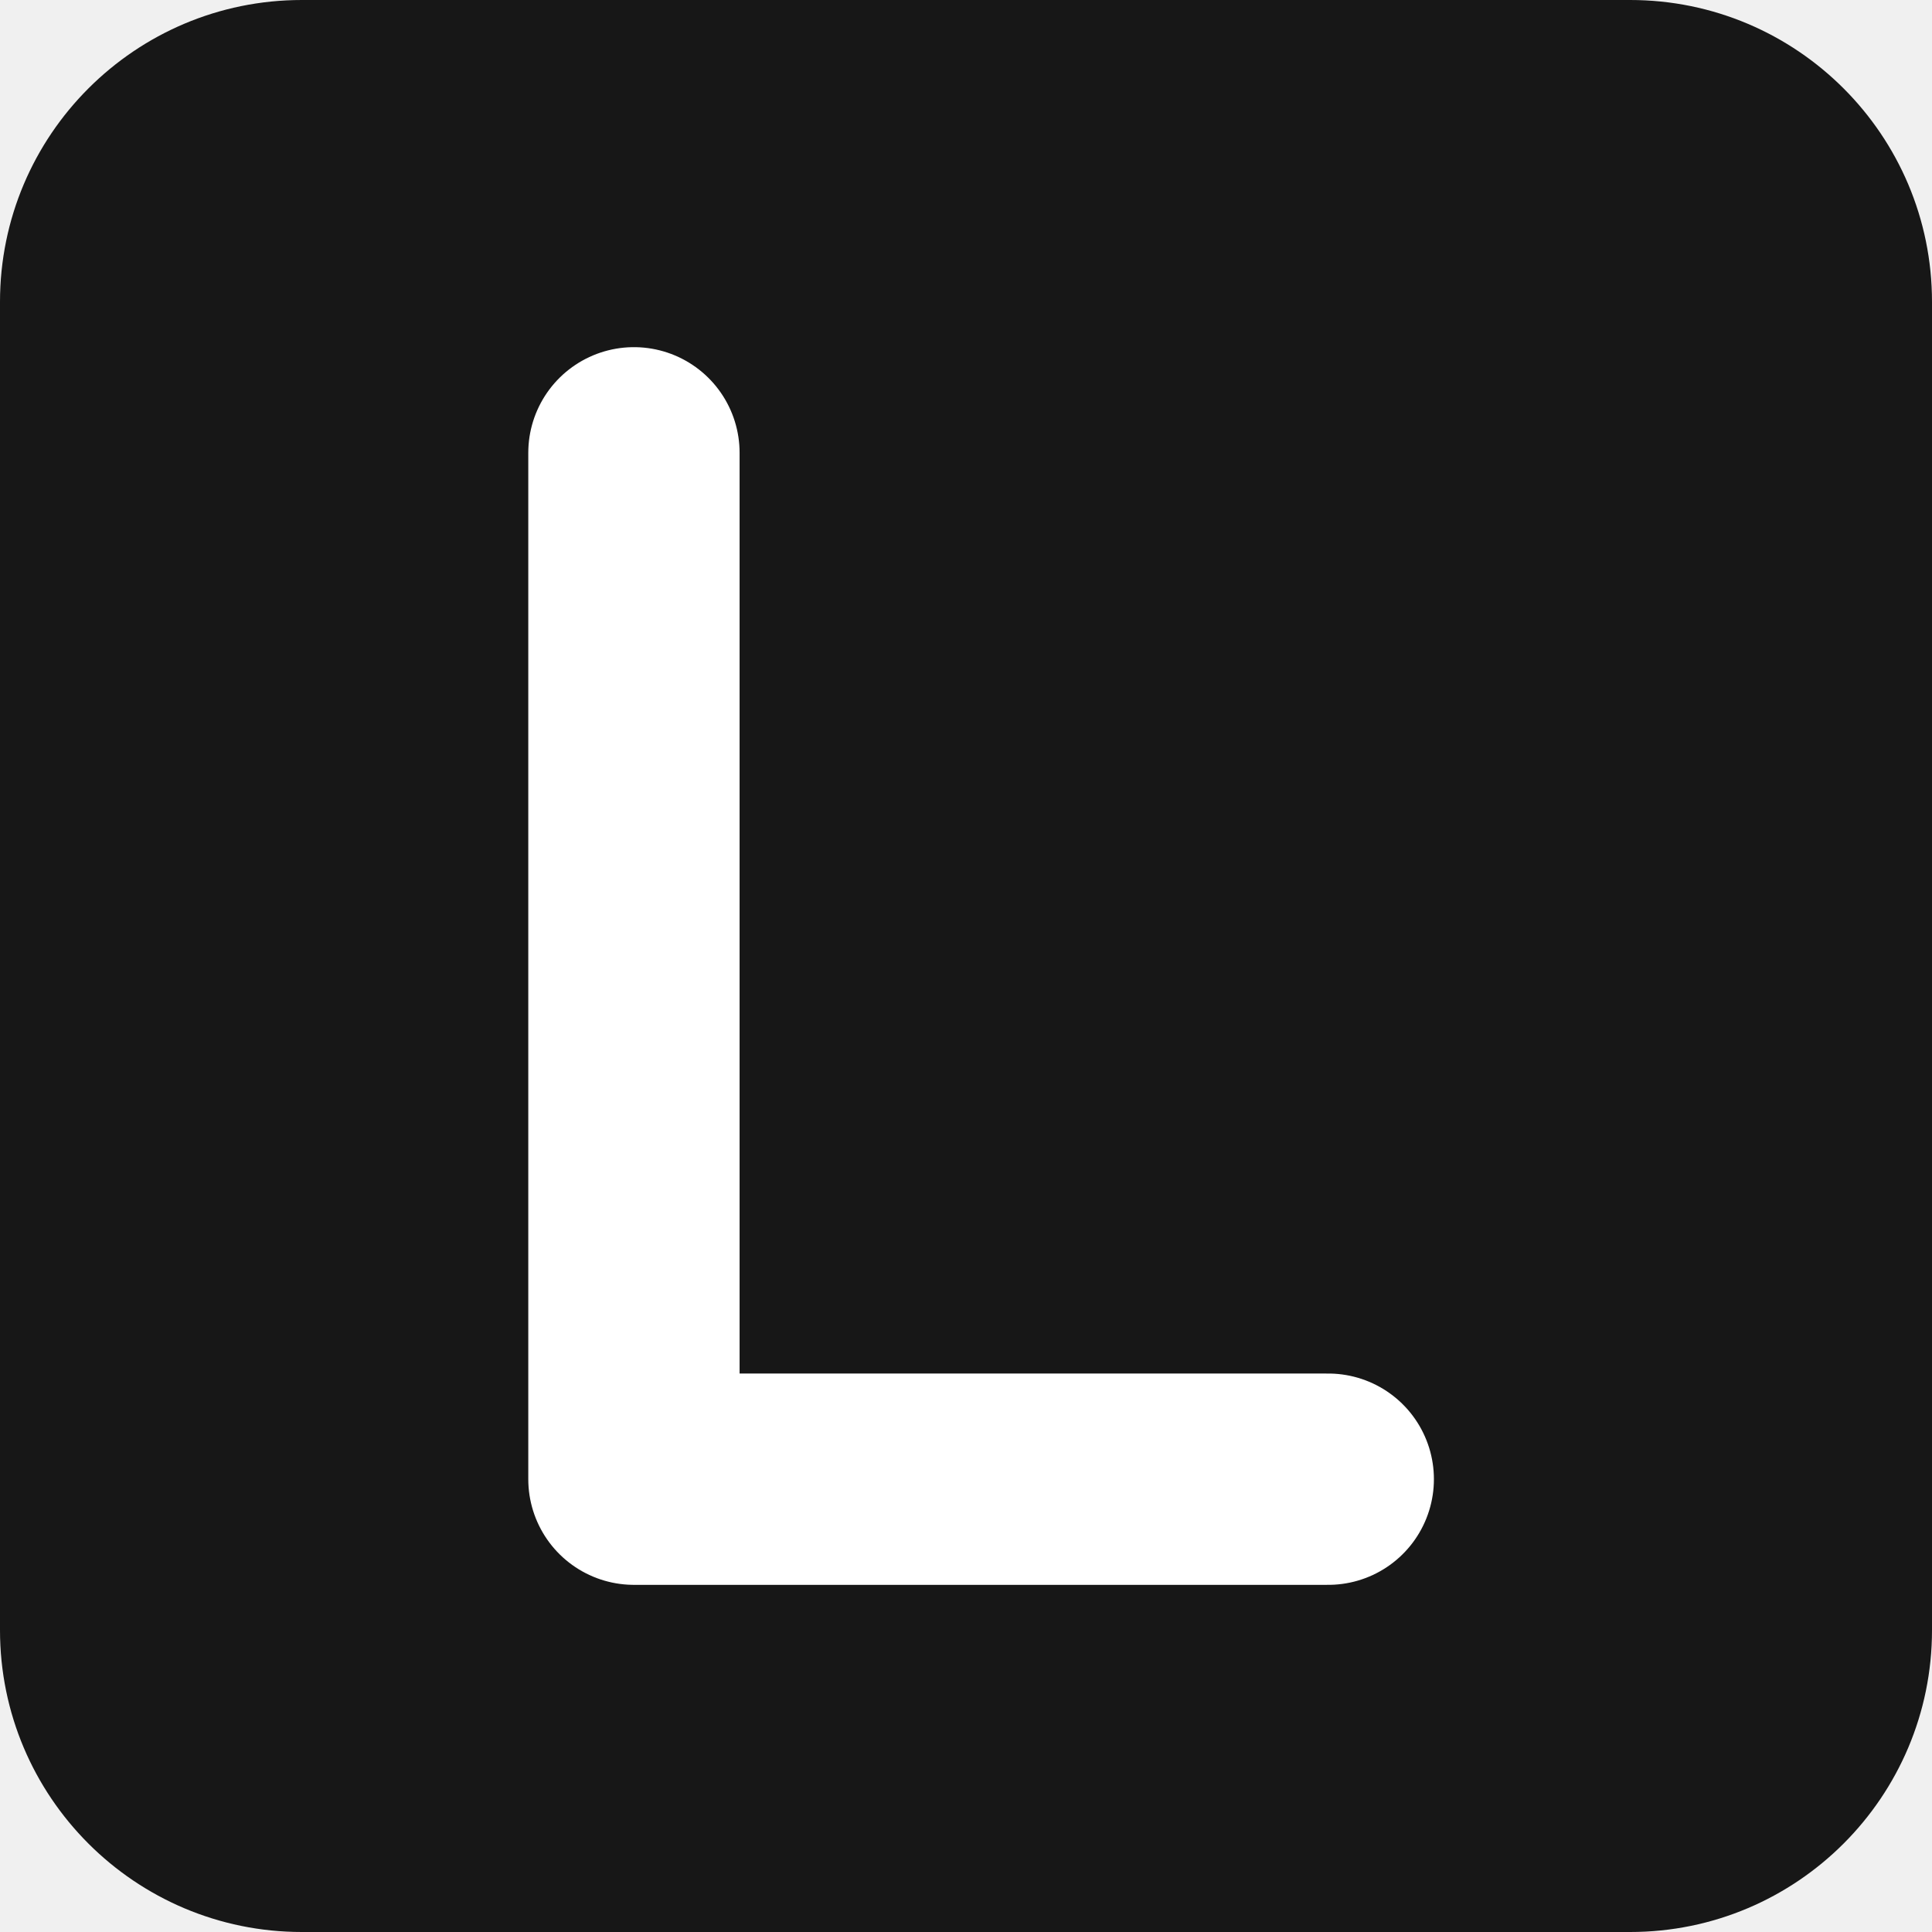
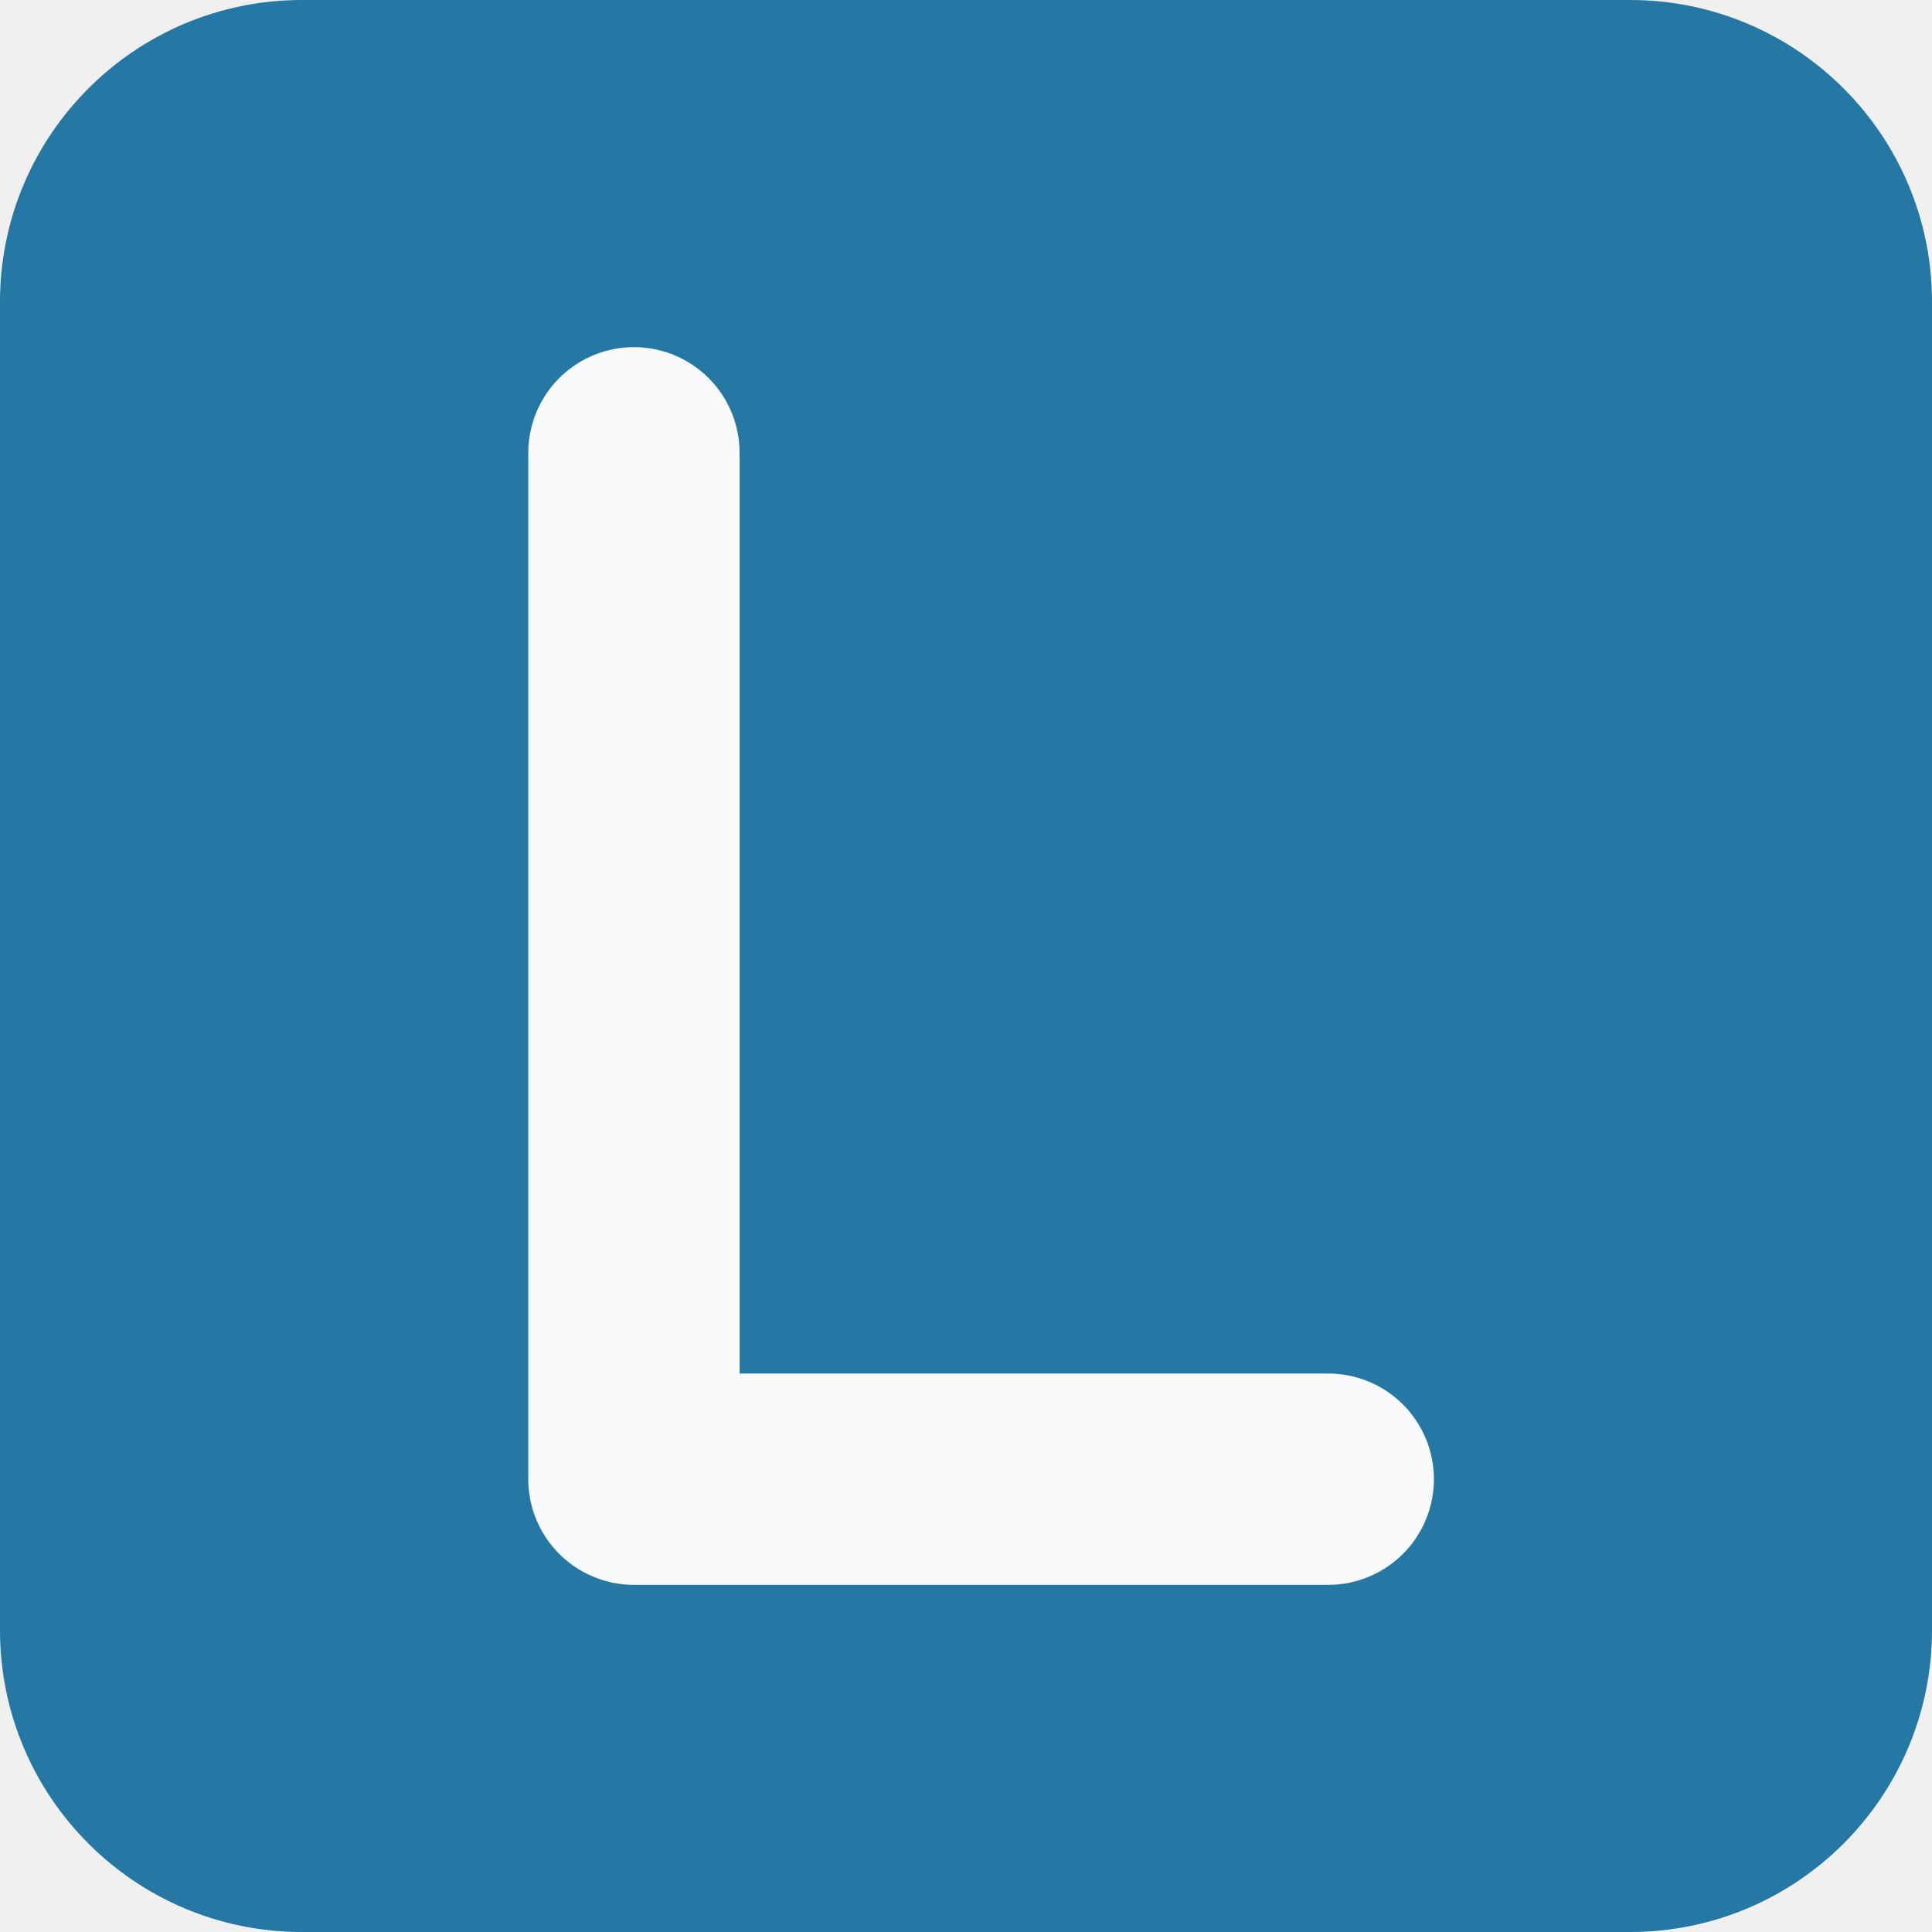
<svg xmlns="http://www.w3.org/2000/svg" viewBox="0 0 64 64">
-   <rect width="64" height="64" rx="10" fill="#171717" />
-   <path d="M21 15v34h23" fill="none" stroke="#fff" stroke-width="7" stroke-linecap="round" stroke-linejoin="round" />
+   <rect width="64" height="64" rx="10" fill="#2578a3" />
+   <path d="M21 15v34h23" fill="none" stroke="#f8fafb" stroke-width="7" stroke-linecap="round" stroke-linejoin="round" />
</svg>
